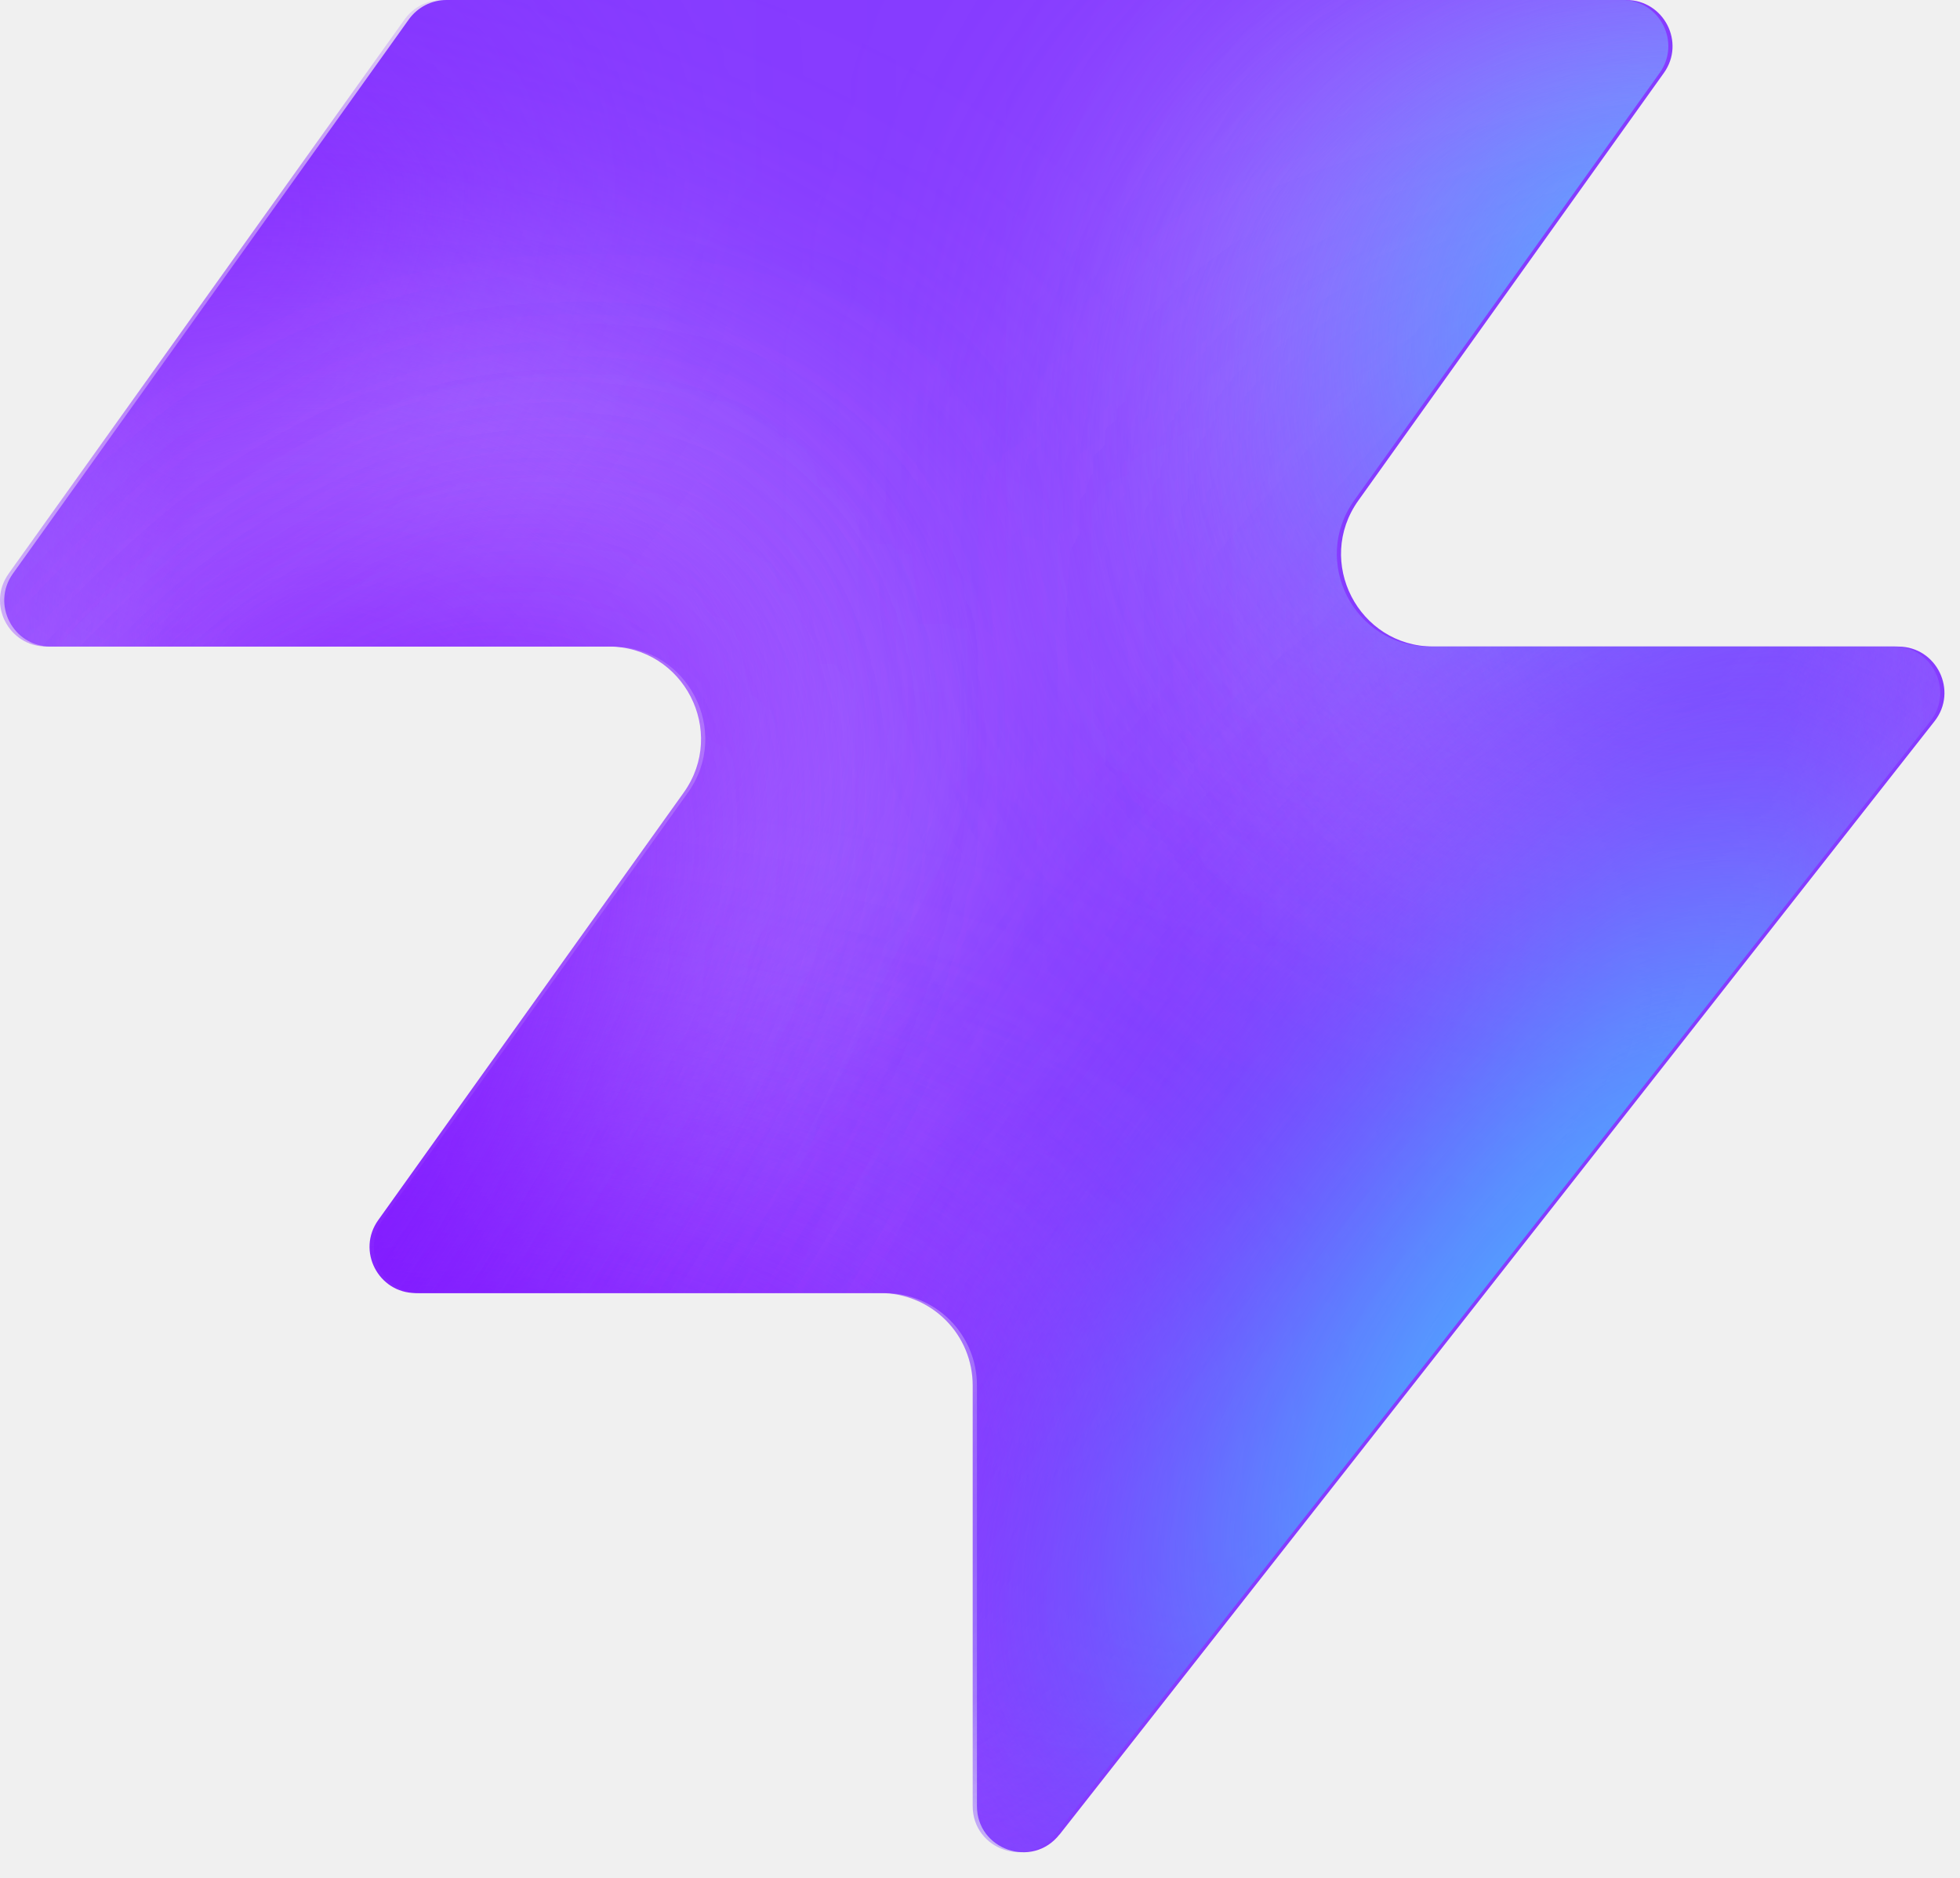
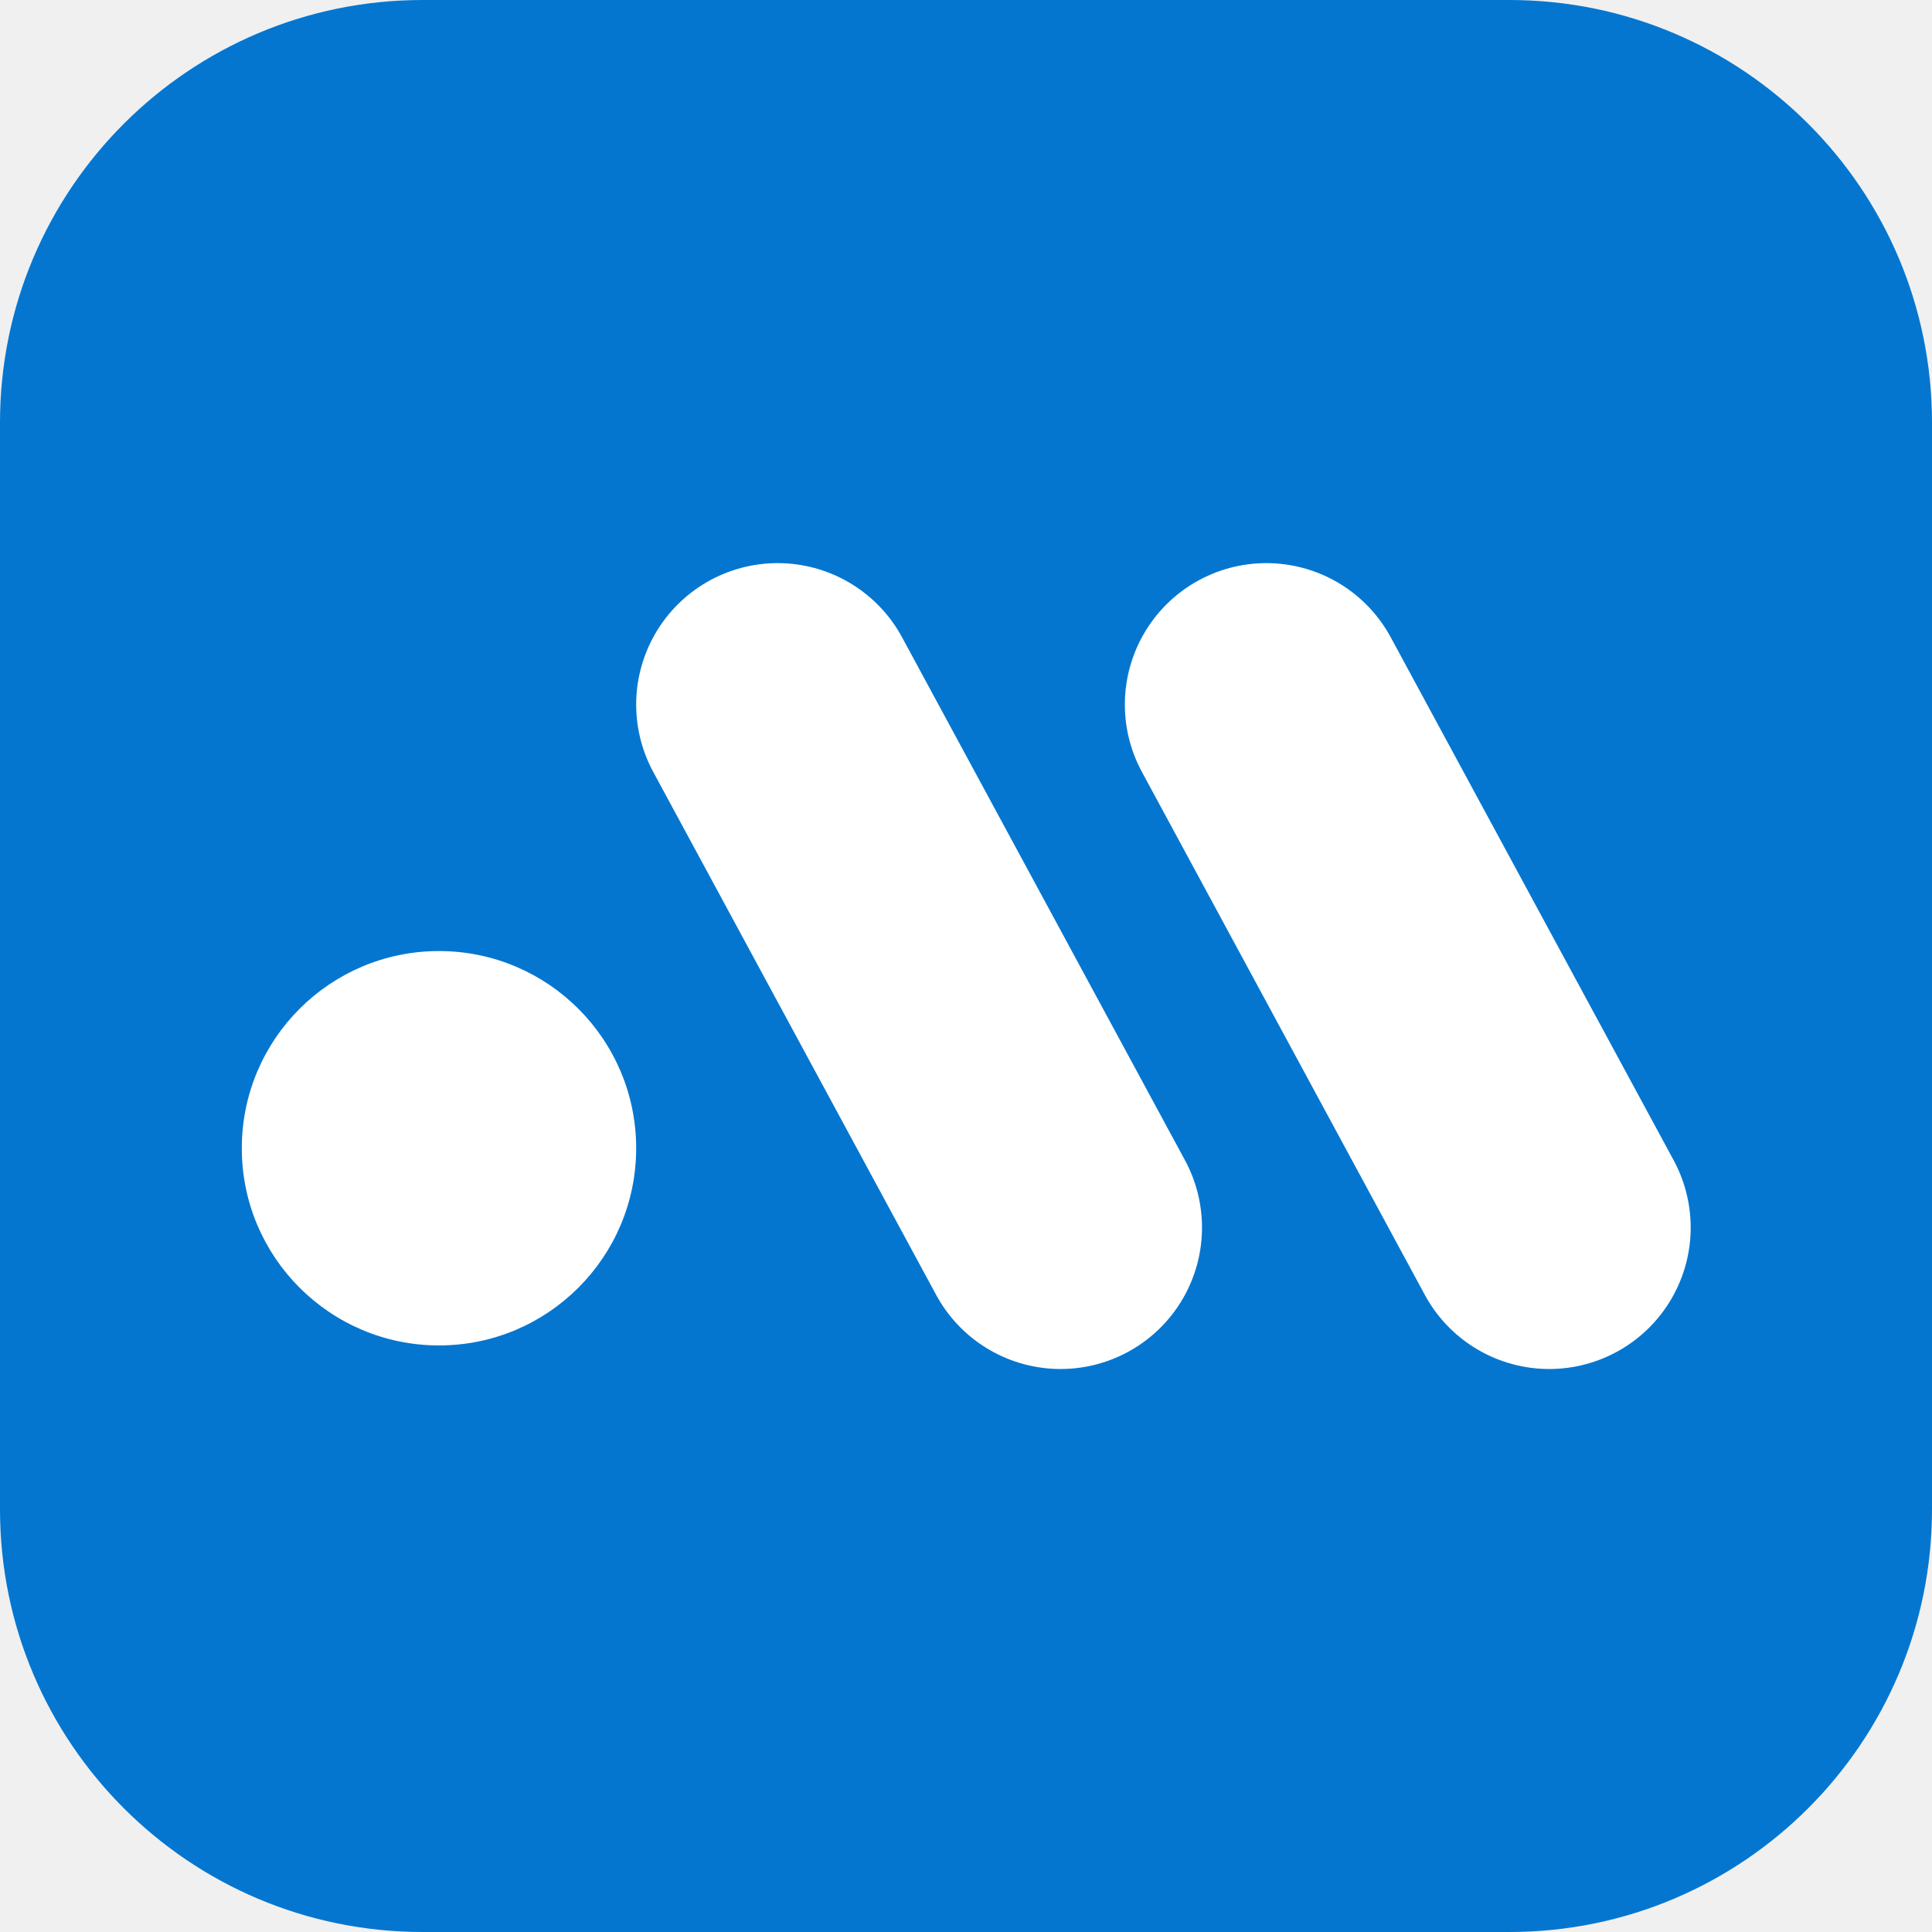
- <svg xmlns="http://www.w3.org/2000/svg" width="48" height="46" fill="none" viewBox="0 0 48 46">
-   <path fill="#863bff" d="M25.946 44.938c-.664.845-2.021.375-2.021-.698V33.937a2.26 2.26 0 0 0-2.262-2.262H10.287c-.92 0-1.456-1.04-.92-1.788l7.48-10.471c1.07-1.497 0-3.578-1.842-3.578H1.237c-.92 0-1.456-1.04-.92-1.788L10.013.474c.214-.297.556-.474.92-.474h28.894c.92 0 1.456 1.04.92 1.788l-7.48 10.471c-1.07 1.498 0 3.579 1.842 3.579h11.377c.943 0 1.473 1.088.89 1.83L25.947 44.94z" style="fill:#863bff;fill:color(display-p3 .525 .23 1);fill-opacity:1" />
-   <mask id="a" width="48" height="46" x="0" y="0" maskUnits="userSpaceOnUse" style="mask-type:alpha">
-     <path fill="#000" d="M25.842 44.938c-.664.844-2.021.375-2.021-.698V33.937a2.26 2.26 0 0 0-2.262-2.262H10.183c-.92 0-1.456-1.04-.92-1.788l7.48-10.471c1.07-1.498 0-3.579-1.842-3.579H1.133c-.92 0-1.456-1.04-.92-1.787L9.91.473c.214-.297.556-.474.92-.474h28.894c.92 0 1.456 1.04.92 1.788l-7.48 10.471c-1.07 1.498 0 3.578 1.842 3.578h11.377c.943 0 1.473 1.088.89 1.832L25.843 44.94z" style="fill:#000;fill-opacity:1" />
-   </mask>
-   <g mask="url(#a)">
-     <g filter="url(#b)">
-       <ellipse cx="5.508" cy="14.704" fill="#ede6ff" rx="5.508" ry="14.704" style="fill:#ede6ff;fill:color(display-p3 .927 .903 1);fill-opacity:1" transform="matrix(.00324 1 1 -.00324 -4.47 31.516)" />
-     </g>
-     <g filter="url(#c)">
-       <ellipse cx="10.399" cy="29.851" fill="#ede6ff" rx="10.399" ry="29.851" style="fill:#ede6ff;fill:color(display-p3 .927 .903 1);fill-opacity:1" transform="matrix(.00324 1 1 -.00324 -39.328 7.883)" />
-     </g>
-     <g filter="url(#d)">
-       <ellipse cx="5.508" cy="30.487" fill="#7e14ff" rx="5.508" ry="30.487" style="fill:#7e14ff;fill:color(display-p3 .492 .077 1);fill-opacity:1" transform="rotate(89.814 -25.913 -14.639)scale(1 -1)" />
-     </g>
-     <g filter="url(#e)">
-       <ellipse cx="5.508" cy="30.599" fill="#7e14ff" rx="5.508" ry="30.599" style="fill:#7e14ff;fill:color(display-p3 .492 .077 1);fill-opacity:1" transform="rotate(89.814 -32.644 -3.334)scale(1 -1)" />
-     </g>
-     <g filter="url(#f)">
-       <ellipse cx="5.508" cy="30.599" fill="#7e14ff" rx="5.508" ry="30.599" style="fill:#7e14ff;fill:color(display-p3 .492 .077 1);fill-opacity:1" transform="matrix(.00324 1 1 -.00324 -34.34 30.47)" />
-     </g>
-     <g filter="url(#g)">
-       <ellipse cx="14.072" cy="22.078" fill="#ede6ff" rx="14.072" ry="22.078" style="fill:#ede6ff;fill:color(display-p3 .927 .903 1);fill-opacity:1" transform="rotate(93.35 24.506 48.493)scale(-1 1)" />
-     </g>
-     <g filter="url(#h)">
-       <ellipse cx="3.47" cy="21.501" fill="#7e14ff" rx="3.47" ry="21.501" style="fill:#7e14ff;fill:color(display-p3 .492 .077 1);fill-opacity:1" transform="rotate(89.009 28.708 47.59)scale(-1 1)" />
-     </g>
-     <g filter="url(#i)">
-       <ellipse cx="3.47" cy="21.501" fill="#7e14ff" rx="3.47" ry="21.501" style="fill:#7e14ff;fill:color(display-p3 .492 .077 1);fill-opacity:1" transform="rotate(89.009 28.708 47.59)scale(-1 1)" />
-     </g>
-     <g filter="url(#j)">
-       <ellipse cx=".387" cy="8.972" fill="#7e14ff" rx="4.407" ry="29.108" style="fill:#7e14ff;fill:color(display-p3 .492 .077 1);fill-opacity:1" transform="rotate(39.51 .387 8.972)" />
-     </g>
-     <g filter="url(#k)">
-       <ellipse cx="47.523" cy="-6.092" fill="#7e14ff" rx="4.407" ry="29.108" style="fill:#7e14ff;fill:color(display-p3 .492 .077 1);fill-opacity:1" transform="rotate(37.892 47.523 -6.092)" />
-     </g>
-     <g filter="url(#l)">
-       <ellipse cx="41.412" cy="6.333" fill="#47bfff" rx="5.971" ry="9.665" style="fill:#47bfff;fill:color(display-p3 .28 .748 1);fill-opacity:1" transform="rotate(37.892 41.412 6.333)" />
-     </g>
-     <g filter="url(#m)">
-       <ellipse cx="-1.879" cy="38.332" fill="#7e14ff" rx="4.407" ry="29.108" style="fill:#7e14ff;fill:color(display-p3 .492 .077 1);fill-opacity:1" transform="rotate(37.892 -1.88 38.332)" />
-     </g>
-     <g filter="url(#n)">
-       <ellipse cx="-1.879" cy="38.332" fill="#7e14ff" rx="4.407" ry="29.108" style="fill:#7e14ff;fill:color(display-p3 .492 .077 1);fill-opacity:1" transform="rotate(37.892 -1.88 38.332)" />
-     </g>
-     <g filter="url(#o)">
-       <ellipse cx="35.651" cy="29.907" fill="#7e14ff" rx="4.407" ry="29.108" style="fill:#7e14ff;fill:color(display-p3 .492 .077 1);fill-opacity:1" transform="rotate(37.892 35.651 29.907)" />
-     </g>
-     <g filter="url(#p)">
-       <ellipse cx="38.418" cy="32.4" fill="#47bfff" rx="5.971" ry="15.297" style="fill:#47bfff;fill:color(display-p3 .28 .748 1);fill-opacity:1" transform="rotate(37.892 38.418 32.4)" />
-     </g>
+ <svg xmlns="http://www.w3.org/2000/svg" width="64" height="64" viewBox="0 0 64 64" fill="none">
+   <rect width="64" height="64" rx="14" fill="#0476D0" />
+   <g transform="translate(7.3 17.66) scale(.142)">
+     <circle cx="51" cy="143.5" r="46" fill="#fff" />
+     <path d="M130 40 196 162M244 40 310 162" stroke="#fff" stroke-width="66" stroke-linecap="round" />
  </g>
-   <defs>
-     <filter id="b" width="60.045" height="41.654" x="-19.77" y="16.149" color-interpolation-filters="sRGB" filterUnits="userSpaceOnUse">
-       <feFlood flood-opacity="0" result="BackgroundImageFix" />
-       <feBlend in="SourceGraphic" in2="BackgroundImageFix" result="shape" />
-       <feGaussianBlur result="effect1_foregroundBlur_2002_17158" stdDeviation="7.659" />
-     </filter>
-     <filter id="c" width="90.34" height="51.437" x="-54.613" y="-7.533" color-interpolation-filters="sRGB" filterUnits="userSpaceOnUse">
-       <feFlood flood-opacity="0" result="BackgroundImageFix" />
-       <feBlend in="SourceGraphic" in2="BackgroundImageFix" result="shape" />
-       <feGaussianBlur result="effect1_foregroundBlur_2002_17158" stdDeviation="7.659" />
-     </filter>
-     <filter id="d" width="79.355" height="29.4" x="-49.64" y="2.03" color-interpolation-filters="sRGB" filterUnits="userSpaceOnUse">
-       <feFlood flood-opacity="0" result="BackgroundImageFix" />
-       <feBlend in="SourceGraphic" in2="BackgroundImageFix" result="shape" />
-       <feGaussianBlur result="effect1_foregroundBlur_2002_17158" stdDeviation="4.596" />
-     </filter>
-     <filter id="e" width="79.579" height="29.4" x="-45.045" y="20.029" color-interpolation-filters="sRGB" filterUnits="userSpaceOnUse">
-       <feFlood flood-opacity="0" result="BackgroundImageFix" />
-       <feBlend in="SourceGraphic" in2="BackgroundImageFix" result="shape" />
-       <feGaussianBlur result="effect1_foregroundBlur_2002_17158" stdDeviation="4.596" />
-     </filter>
-     <filter id="f" width="79.579" height="29.4" x="-43.513" y="21.178" color-interpolation-filters="sRGB" filterUnits="userSpaceOnUse">
-       <feFlood flood-opacity="0" result="BackgroundImageFix" />
-       <feBlend in="SourceGraphic" in2="BackgroundImageFix" result="shape" />
-       <feGaussianBlur result="effect1_foregroundBlur_2002_17158" stdDeviation="4.596" />
-     </filter>
-     <filter id="g" width="74.749" height="58.852" x="15.756" y="-17.901" color-interpolation-filters="sRGB" filterUnits="userSpaceOnUse">
-       <feFlood flood-opacity="0" result="BackgroundImageFix" />
-       <feBlend in="SourceGraphic" in2="BackgroundImageFix" result="shape" />
-       <feGaussianBlur result="effect1_foregroundBlur_2002_17158" stdDeviation="7.659" />
-     </filter>
-     <filter id="h" width="61.377" height="25.362" x="23.548" y="2.284" color-interpolation-filters="sRGB" filterUnits="userSpaceOnUse">
-       <feFlood flood-opacity="0" result="BackgroundImageFix" />
-       <feBlend in="SourceGraphic" in2="BackgroundImageFix" result="shape" />
-       <feGaussianBlur result="effect1_foregroundBlur_2002_17158" stdDeviation="4.596" />
-     </filter>
-     <filter id="i" width="61.377" height="25.362" x="23.548" y="2.284" color-interpolation-filters="sRGB" filterUnits="userSpaceOnUse">
-       <feFlood flood-opacity="0" result="BackgroundImageFix" />
-       <feBlend in="SourceGraphic" in2="BackgroundImageFix" result="shape" />
-       <feGaussianBlur result="effect1_foregroundBlur_2002_17158" stdDeviation="4.596" />
-     </filter>
-     <filter id="j" width="56.045" height="63.649" x="-27.636" y="-22.853" color-interpolation-filters="sRGB" filterUnits="userSpaceOnUse">
-       <feFlood flood-opacity="0" result="BackgroundImageFix" />
-       <feBlend in="SourceGraphic" in2="BackgroundImageFix" result="shape" />
-       <feGaussianBlur result="effect1_foregroundBlur_2002_17158" stdDeviation="4.596" />
-     </filter>
-     <filter id="k" width="54.814" height="64.646" x="20.116" y="-38.415" color-interpolation-filters="sRGB" filterUnits="userSpaceOnUse">
-       <feFlood flood-opacity="0" result="BackgroundImageFix" />
-       <feBlend in="SourceGraphic" in2="BackgroundImageFix" result="shape" />
-       <feGaussianBlur result="effect1_foregroundBlur_2002_17158" stdDeviation="4.596" />
-     </filter>
-     <filter id="l" width="33.541" height="35.313" x="24.641" y="-11.323" color-interpolation-filters="sRGB" filterUnits="userSpaceOnUse">
-       <feFlood flood-opacity="0" result="BackgroundImageFix" />
-       <feBlend in="SourceGraphic" in2="BackgroundImageFix" result="shape" />
-       <feGaussianBlur result="effect1_foregroundBlur_2002_17158" stdDeviation="4.596" />
-     </filter>
-     <filter id="m" width="54.814" height="64.646" x="-29.286" y="6.009" color-interpolation-filters="sRGB" filterUnits="userSpaceOnUse">
-       <feFlood flood-opacity="0" result="BackgroundImageFix" />
-       <feBlend in="SourceGraphic" in2="BackgroundImageFix" result="shape" />
-       <feGaussianBlur result="effect1_foregroundBlur_2002_17158" stdDeviation="4.596" />
-     </filter>
-     <filter id="n" width="54.814" height="64.646" x="-29.286" y="6.009" color-interpolation-filters="sRGB" filterUnits="userSpaceOnUse">
-       <feFlood flood-opacity="0" result="BackgroundImageFix" />
-       <feBlend in="SourceGraphic" in2="BackgroundImageFix" result="shape" />
-       <feGaussianBlur result="effect1_foregroundBlur_2002_17158" stdDeviation="4.596" />
-     </filter>
-     <filter id="o" width="54.814" height="64.646" x="8.244" y="-2.416" color-interpolation-filters="sRGB" filterUnits="userSpaceOnUse">
-       <feFlood flood-opacity="0" result="BackgroundImageFix" />
-       <feBlend in="SourceGraphic" in2="BackgroundImageFix" result="shape" />
-       <feGaussianBlur result="effect1_foregroundBlur_2002_17158" stdDeviation="4.596" />
-     </filter>
-     <filter id="p" width="39.409" height="43.623" x="18.713" y="10.588" color-interpolation-filters="sRGB" filterUnits="userSpaceOnUse">
-       <feFlood flood-opacity="0" result="BackgroundImageFix" />
-       <feBlend in="SourceGraphic" in2="BackgroundImageFix" result="shape" />
-       <feGaussianBlur result="effect1_foregroundBlur_2002_17158" stdDeviation="4.596" />
-     </filter>
-   </defs>
</svg>
